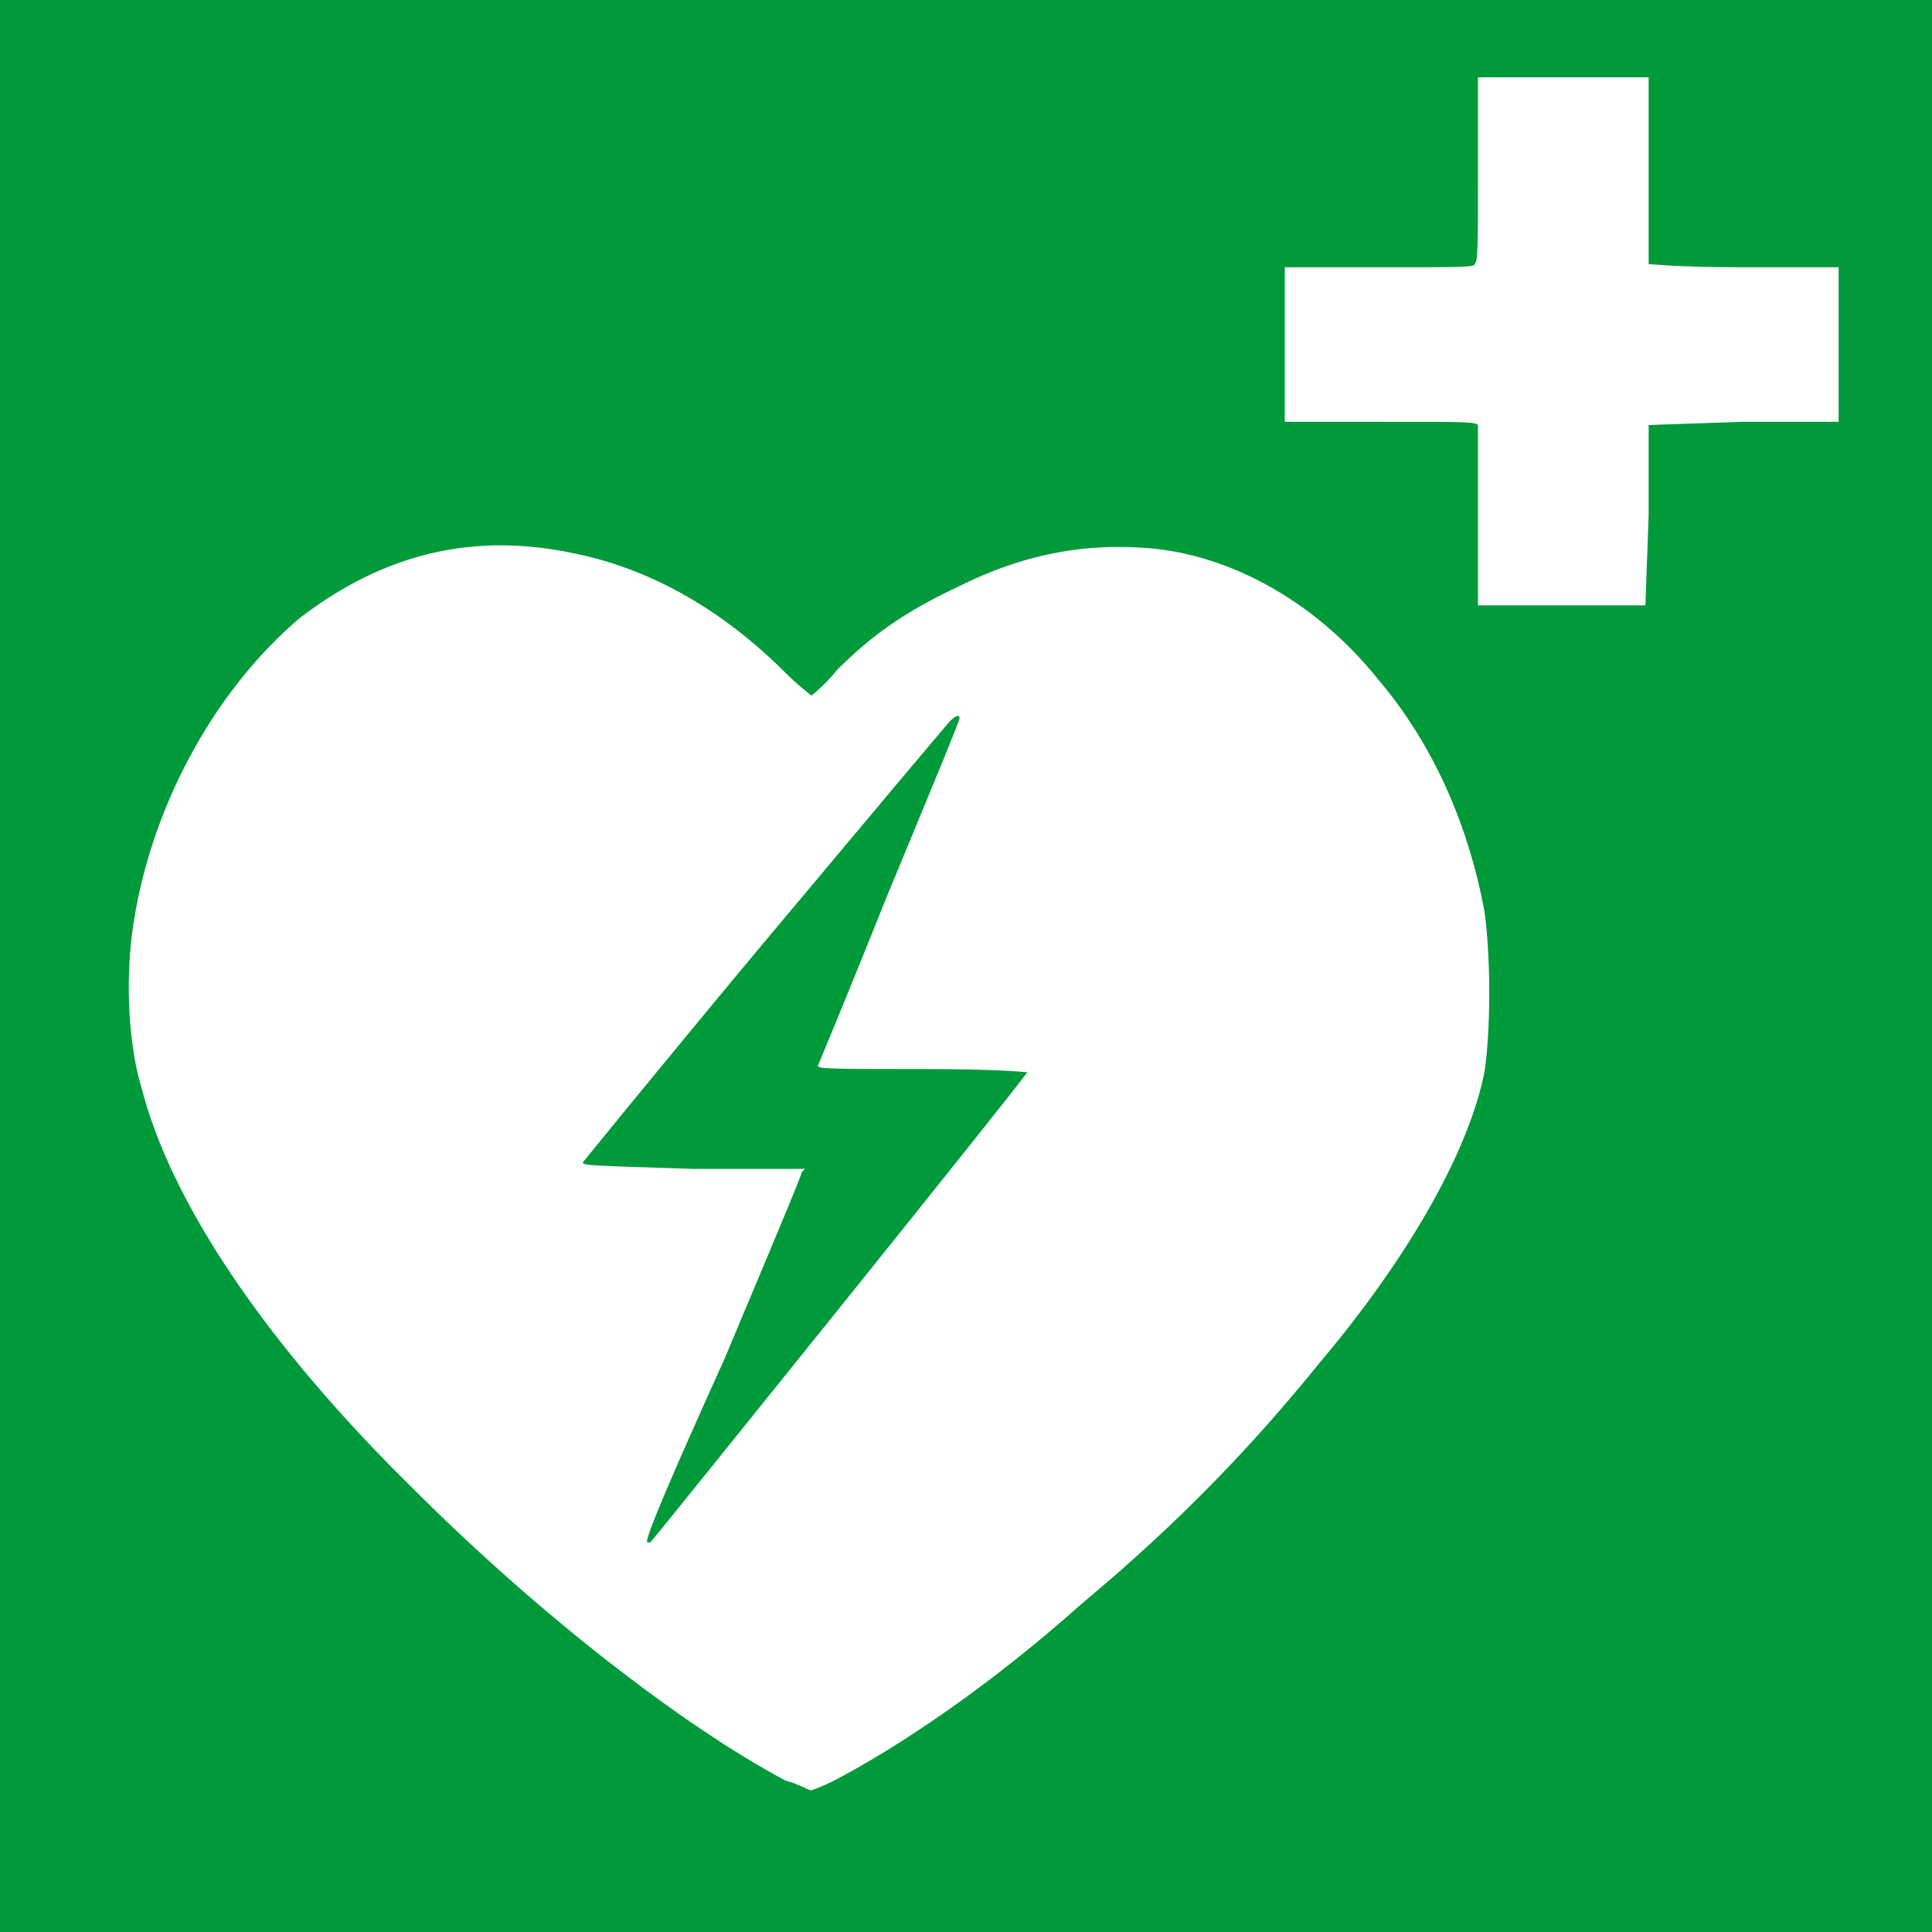
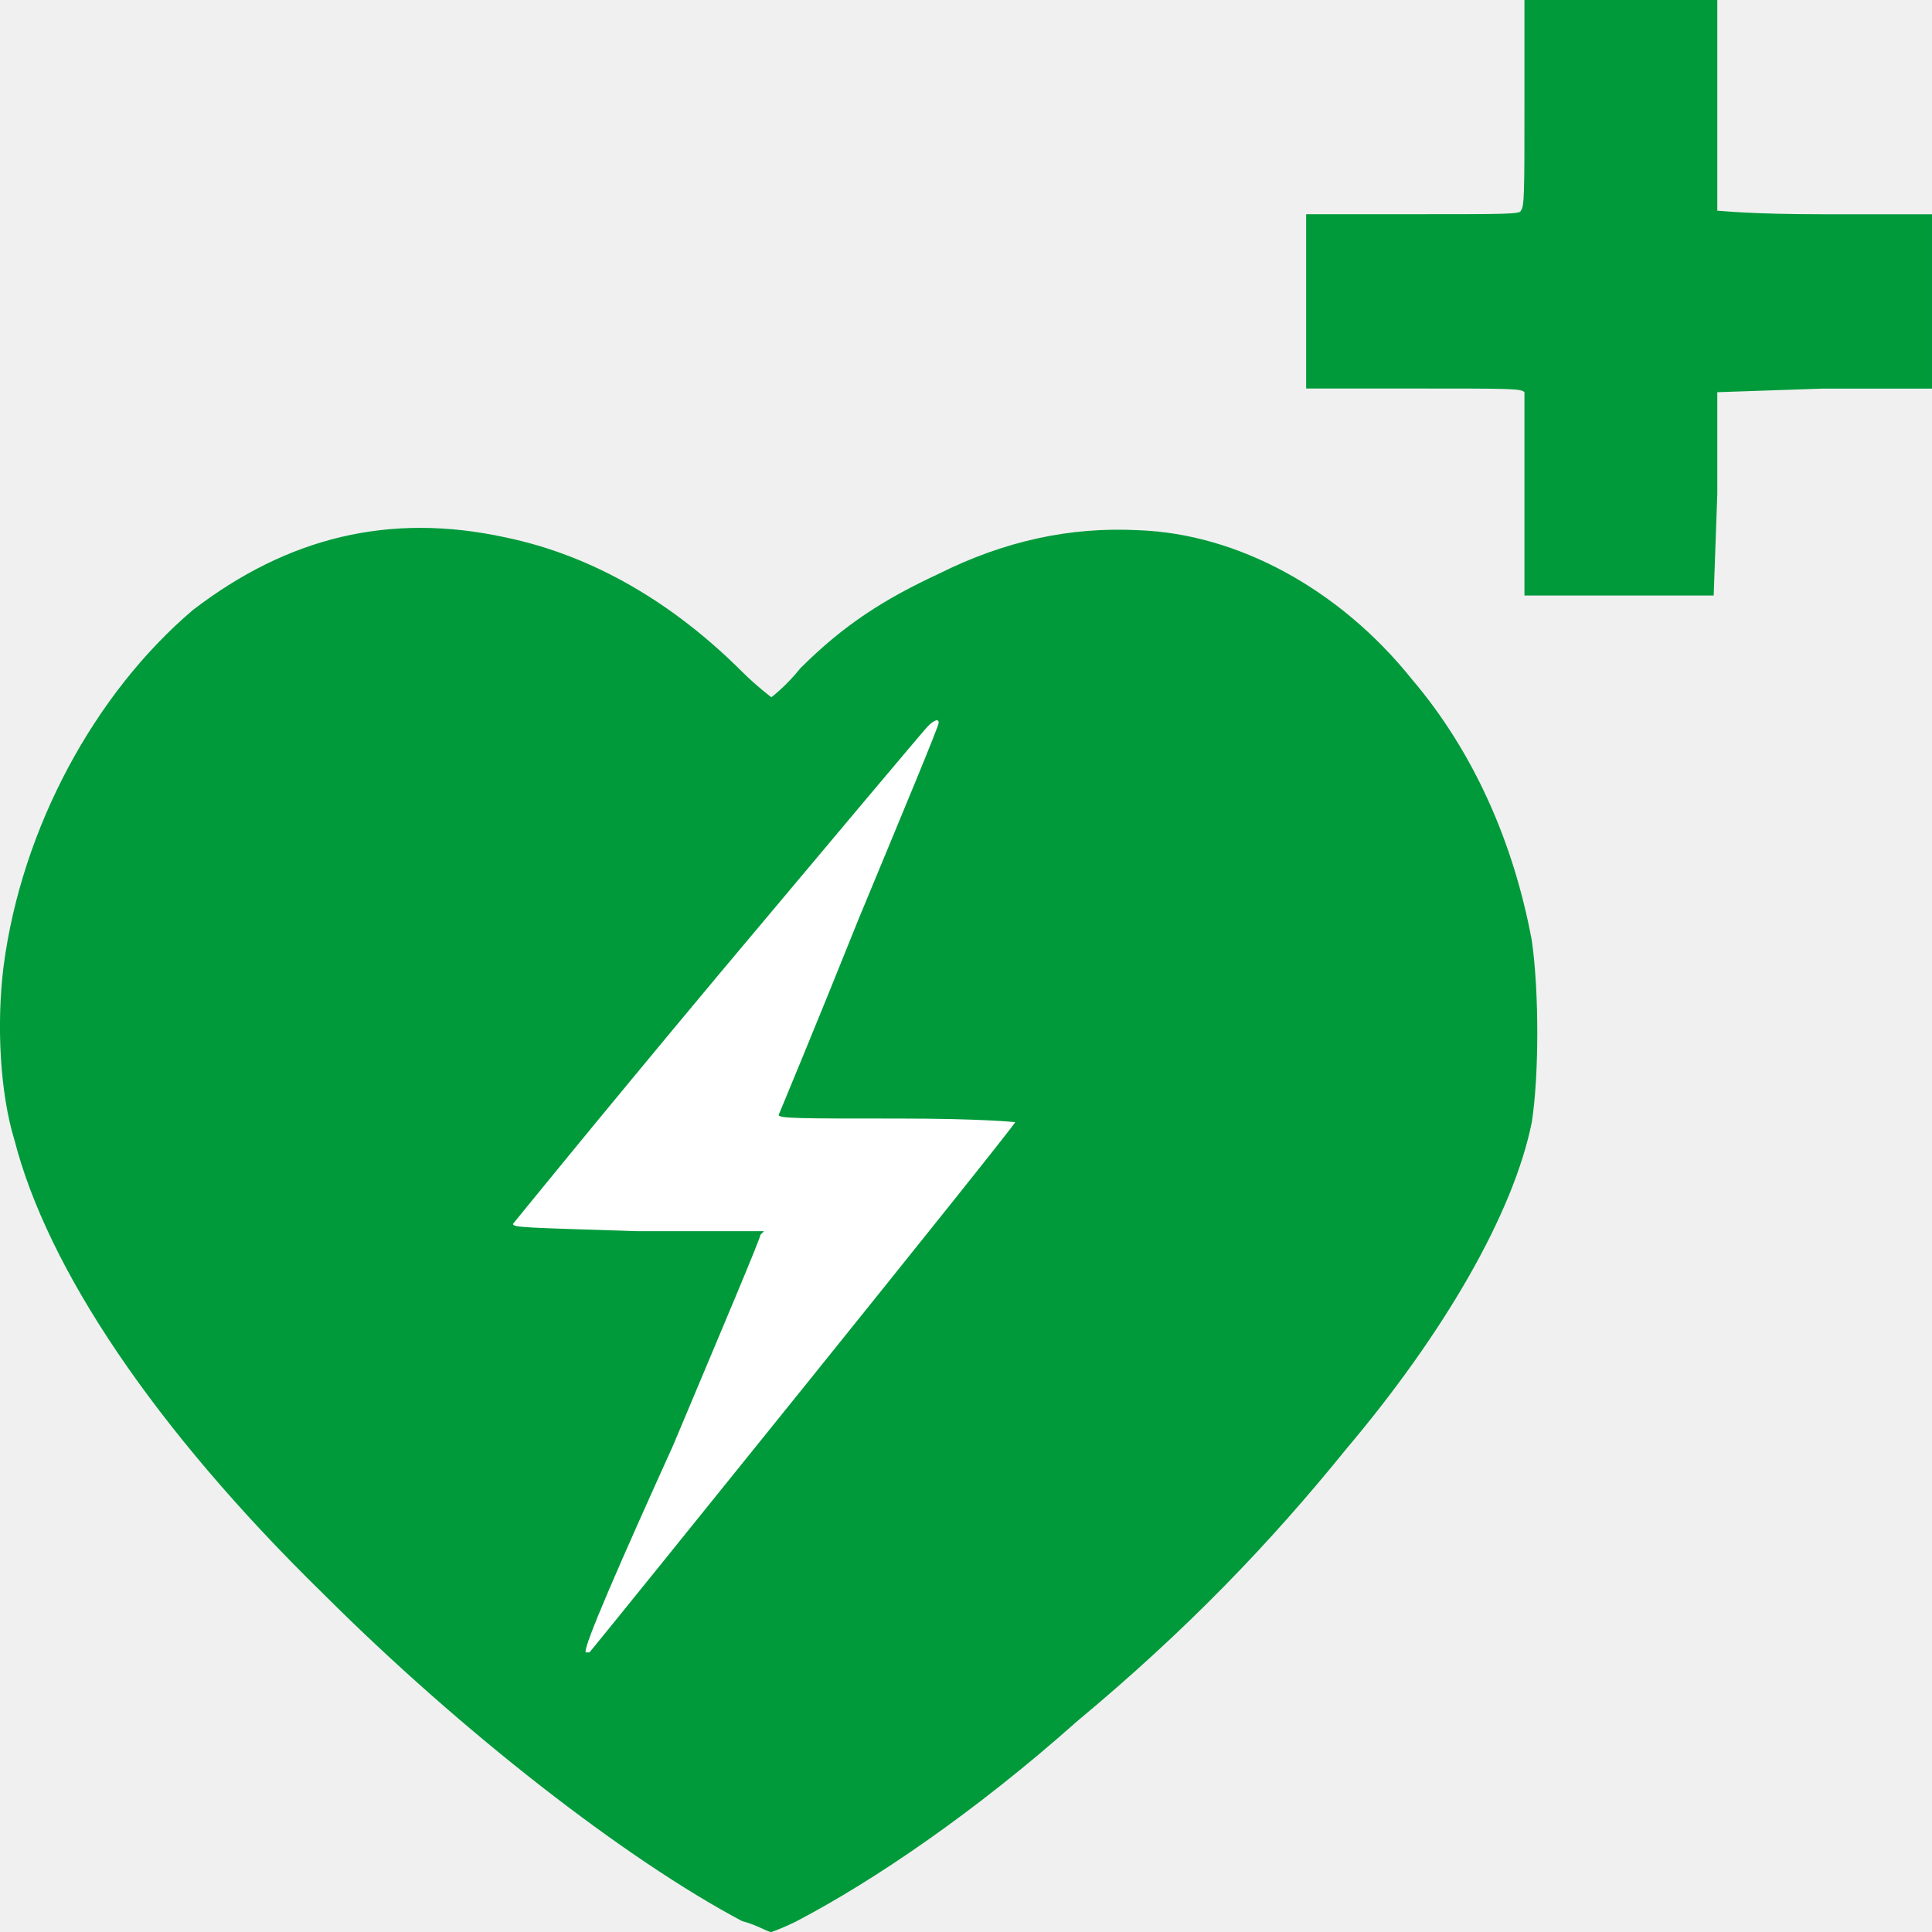
- <svg xmlns="http://www.w3.org/2000/svg" xml:space="preserve" width="600px" height="600px" style="shape-rendering:geometricPrecision; text-rendering:geometricPrecision; image-rendering:optimizeQuality; fill-rule:evenodd" viewBox="0 0 600 600">
-   <defs>
-     <style type="text/css">
-    
-     .fil0 {fill:#FFFFFF}
-     .fil1 {fill:#009A3B}
-    
-   </style>
-   </defs>
-   <g id="Ebene 1">
-     <rect class="fil0" x="0" y="0" width="600" height="600" />
-     <path class="fil1" d="M0 0l300 0 300 0 0 300 0 300 -300 0 -300 0 0 -600zm259 553c21,-11 49,-30 77,-55 30,-25 53,-49 74,-75 27,-32 46,-65 51,-90 2,-13 2,-36 0,-50 -5,-27 -16,-52 -33,-72 -20,-25 -48,-40 -75,-41 -19,-1 -37,3 -55,12 -15,7 -26,14 -38,26 -4,5 -8,8 -8,8 0,0 -4,-3 -8,-7 -19,-19 -41,-32 -65,-37 -32,-7 -60,0 -86,20 -27,23 -47,60 -52,98 -2,16 -1,35 3,48 9,35 38,79 85,125 38,38 83,73 115,90 4,1 7,3 8,3 0,0 3,-1 7,-3zm253 -393l0 -28 29 -1 30 0 0 -24 0 -24 -29 0c-22,0 -29,-1 -30,-1 0,-1 0,-8 0,-29l0 -29 -27 0 -26 0 0 28c0,25 0,29 -1,30 0,1 -4,1 -30,1l-29 0 0 24 0 24 30 0c26,0 29,0 30,1 0,1 0,8 0,29l0 27 26 0 26 0 1 -28z" />
-     <path class="fil1" d="M201 479c-1,-1 10,-26 24,-57 13,-31 24,-57 24,-58l1 -1 -35 0c-31,-1 -34,-1 -34,-2 0,0 21,-26 56,-68 31,-37 57,-68 58,-69 2,-2 3,-2 3,-1 0,1 -10,25 -22,54 -12,30 -22,54 -22,54 0,1 6,1 33,1 23,0 32,1 32,1 0,1 -116,145 -117,146 -1,0 -1,0 -1,0z" />
+ <svg xmlns="http://www.w3.org/2000/svg" width="32" height="32" id="svg4709" version="1.1" viewBox="0 0 32 32">
+   <defs id="defs4711" />
+   <g id="layer1">
+     <g id="g5308" transform="matrix(1.129944,0,0,1.12782,12.32197,1.175057)">
+       <path class="fil1" d="m 0.775,27.171 c 1.12,-0.587 2.613,-1.6 4.107,-2.933 1.6,-1.333 2.827,-2.613 3.947,-4 1.44,-1.707 2.453,-3.467 2.72,-4.8 0.107,-0.693 0.107,-1.92 0,-2.667 -0.267,-1.44 -0.853,-2.773 -1.76,-3.84 C 8.722,7.598 7.228,6.798 5.788,6.745 c -1.013,-0.053 -1.973,0.16 -2.933,0.64 C 2.055,7.758 1.468,8.131 0.828,8.771 0.615,9.038 0.402,9.198 0.402,9.198 c 0,0 -0.213,-0.16 -0.427,-0.373 C -1.038,7.811 -2.212,7.118 -3.492,6.851 c -1.707,-0.373 -3.2,0 -4.587,1.067 -1.44,1.227 -2.507,3.2 -2.773,5.227 -0.107,0.853 -0.053,1.867 0.16,2.56 0.48,1.867 2.027,4.213 4.533,6.667 2.027,2.027 4.427,3.893 6.133,4.8 0.213,0.053 0.373,0.16 0.427,0.16 0,0 0.16,-0.053 0.373,-0.16 z M 14.268,6.211 l 0,-1.493 1.547,-0.053 1.6,0 0,-1.28 0,-1.28 -1.547,0 c -1.173,0 -1.547,-0.053 -1.6,-0.053 l 0,-1.547 0,-1.547 -1.44,0 -1.387,0 0,1.493 c 0,1.333 0,1.547 -0.053,1.6 0,0.053 -0.213,0.053 -1.6,0.053 l -1.547,0 0,1.28 0,1.28 1.6,0 c 1.387,0 1.547,0 1.6,0.053 l 0,1.547 0,1.44 1.387,0 1.387,0 z" id="path11" style="fill:#009a3b;fill-rule:evenodd;stroke:none;image-rendering:optimizeQuality;shape-rendering:geometricPrecision;text-rendering:geometricPrecision" />
+       <path class="fil1" d="m -2.318,23.225 c -0.053,-0.053 0.533,-1.387 1.28,-3.04 0.693,-1.653 1.28,-3.04 1.28,-3.093 l 0.053,-0.053 -1.867,0 c -1.653,-0.053 -1.813,-0.053 -1.813,-0.107 0,0 1.12,-1.387 2.987,-3.627 C 1.255,11.331 2.642,9.678 2.695,9.625 c 0.107,-0.107 0.16,-0.107 0.16,-0.053 0,0.053 -0.533,1.333 -1.173,2.88 -0.64,1.6 -1.173,2.88 -1.173,2.88 0,0.053 0.32,0.053 1.76,0.053 1.227,0 1.707,0.053 1.707,0.053 0,0.053 -6.187,7.733 -6.24,7.787 -0.053,0 -0.053,0 -0.053,0 z" id="path13" style="fill:#ffffff;fill-opacity:1;fill-rule:evenodd;stroke:none;image-rendering:optimizeQuality;shape-rendering:geometricPrecision;text-rendering:geometricPrecision" />
+     </g>
  </g>
</svg>
